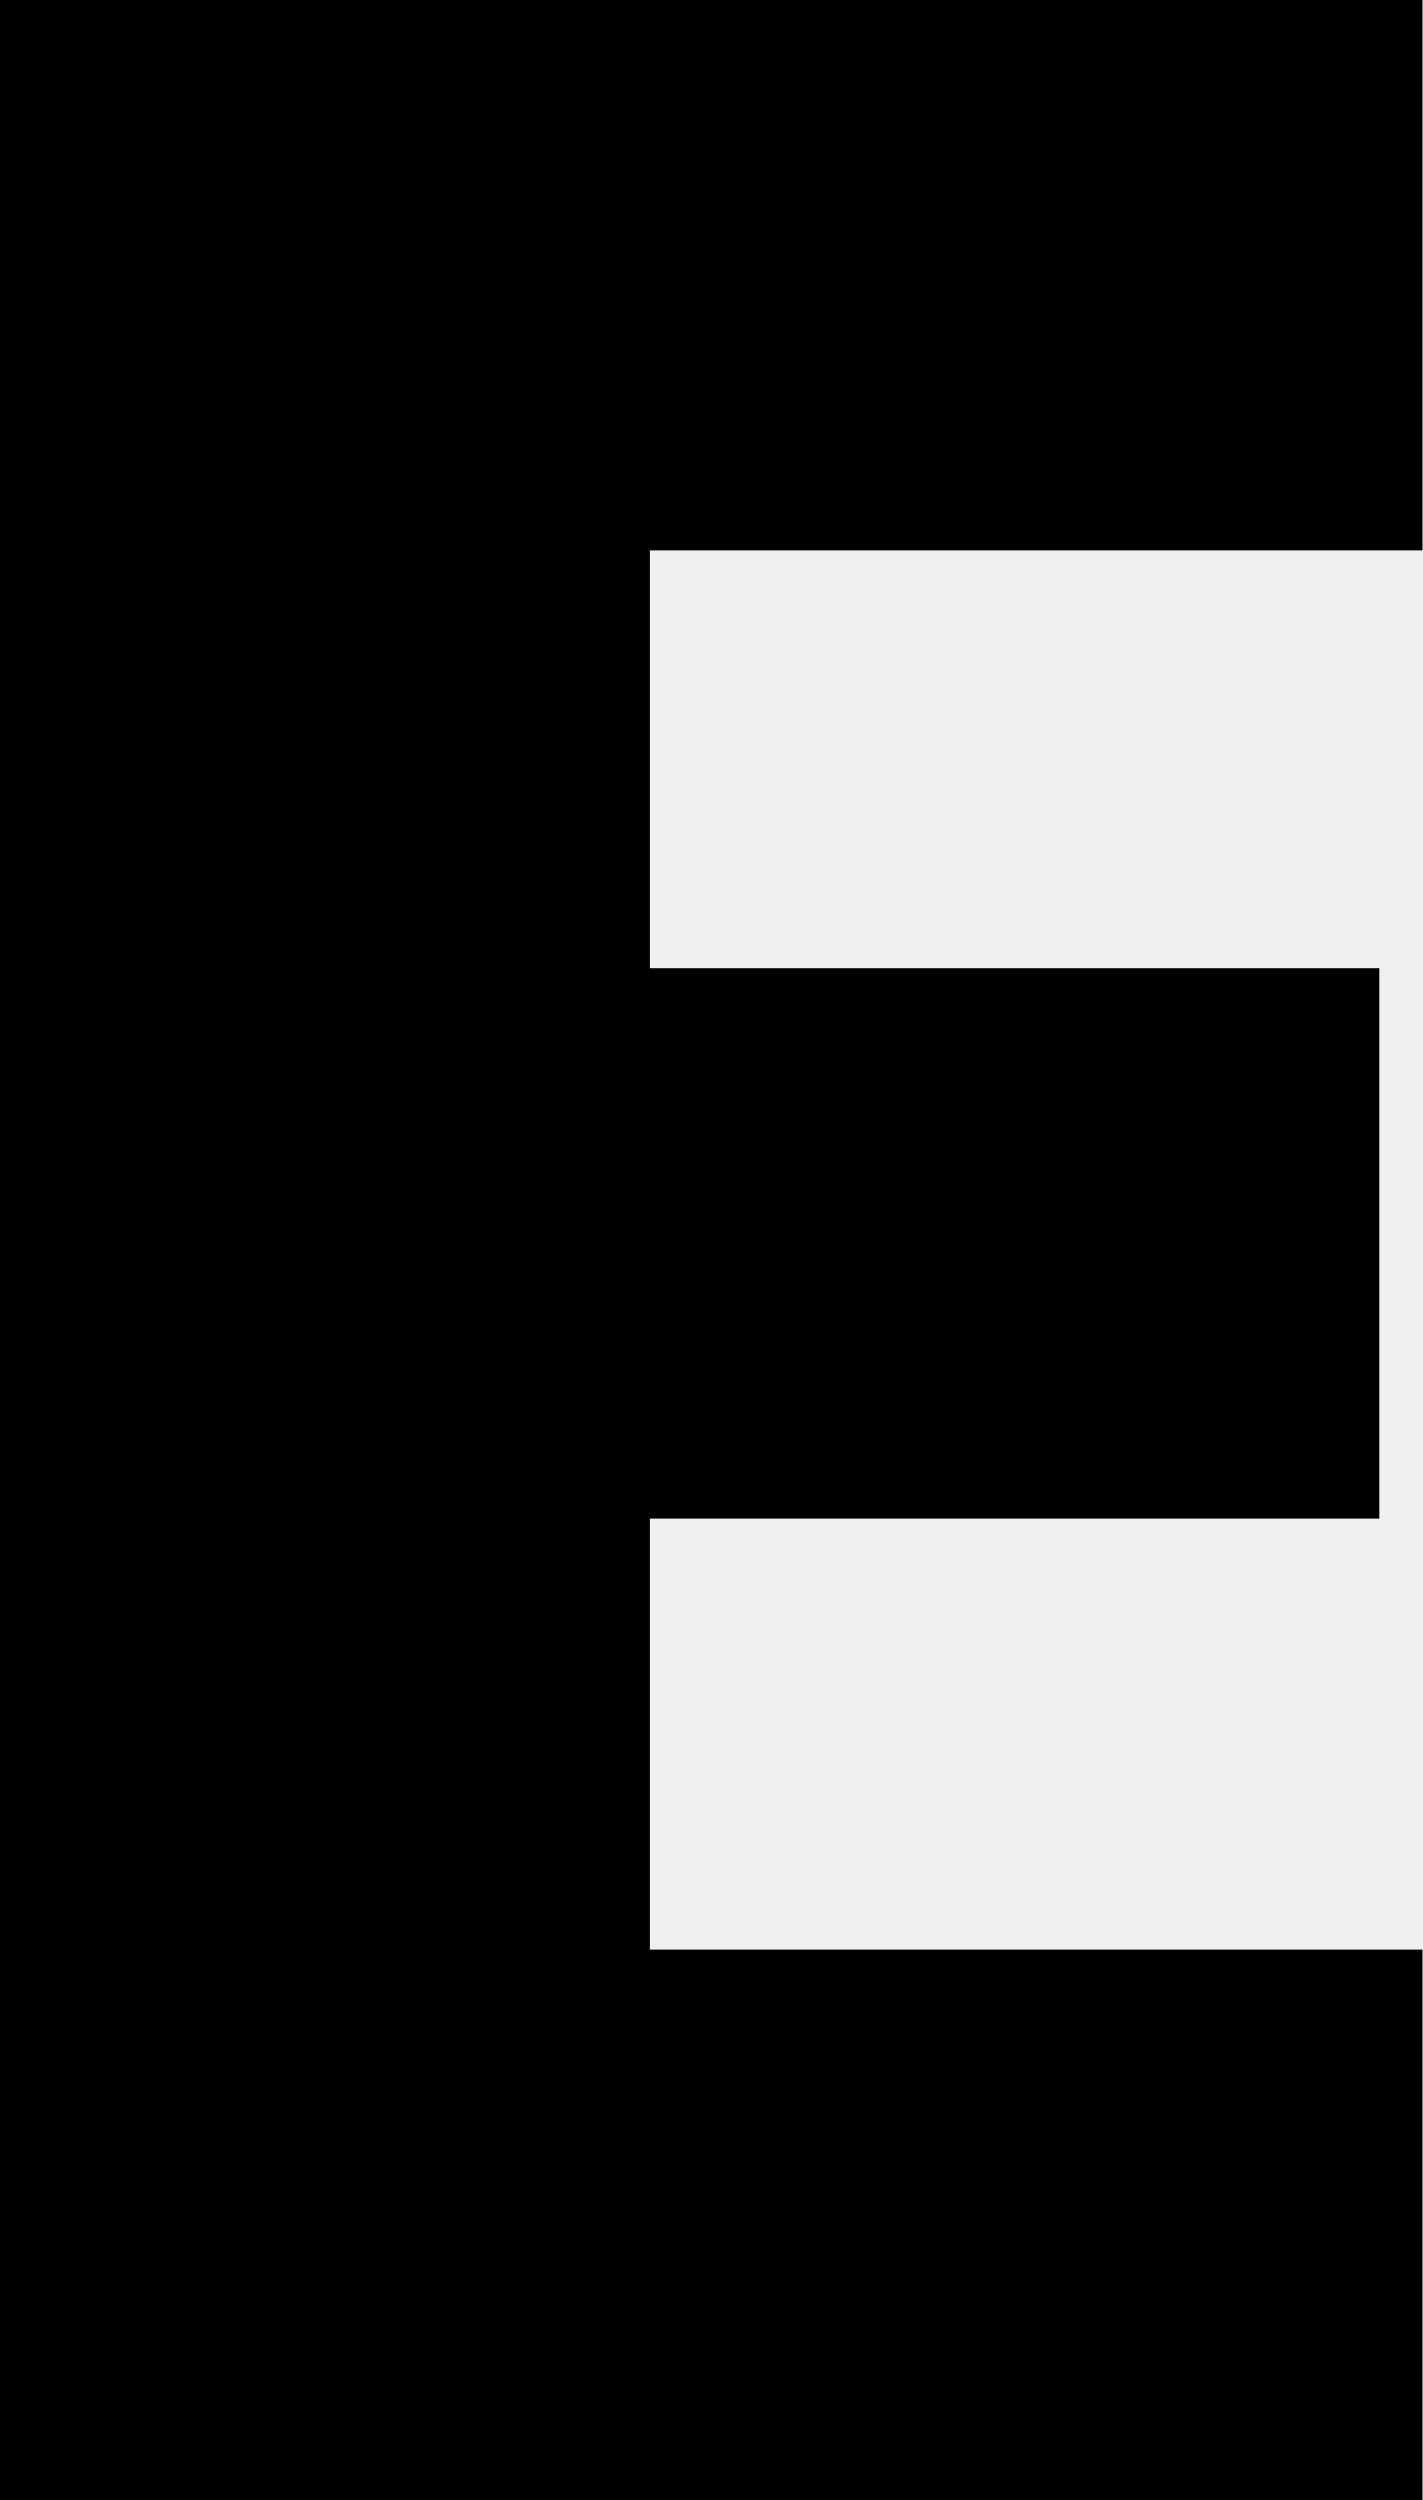
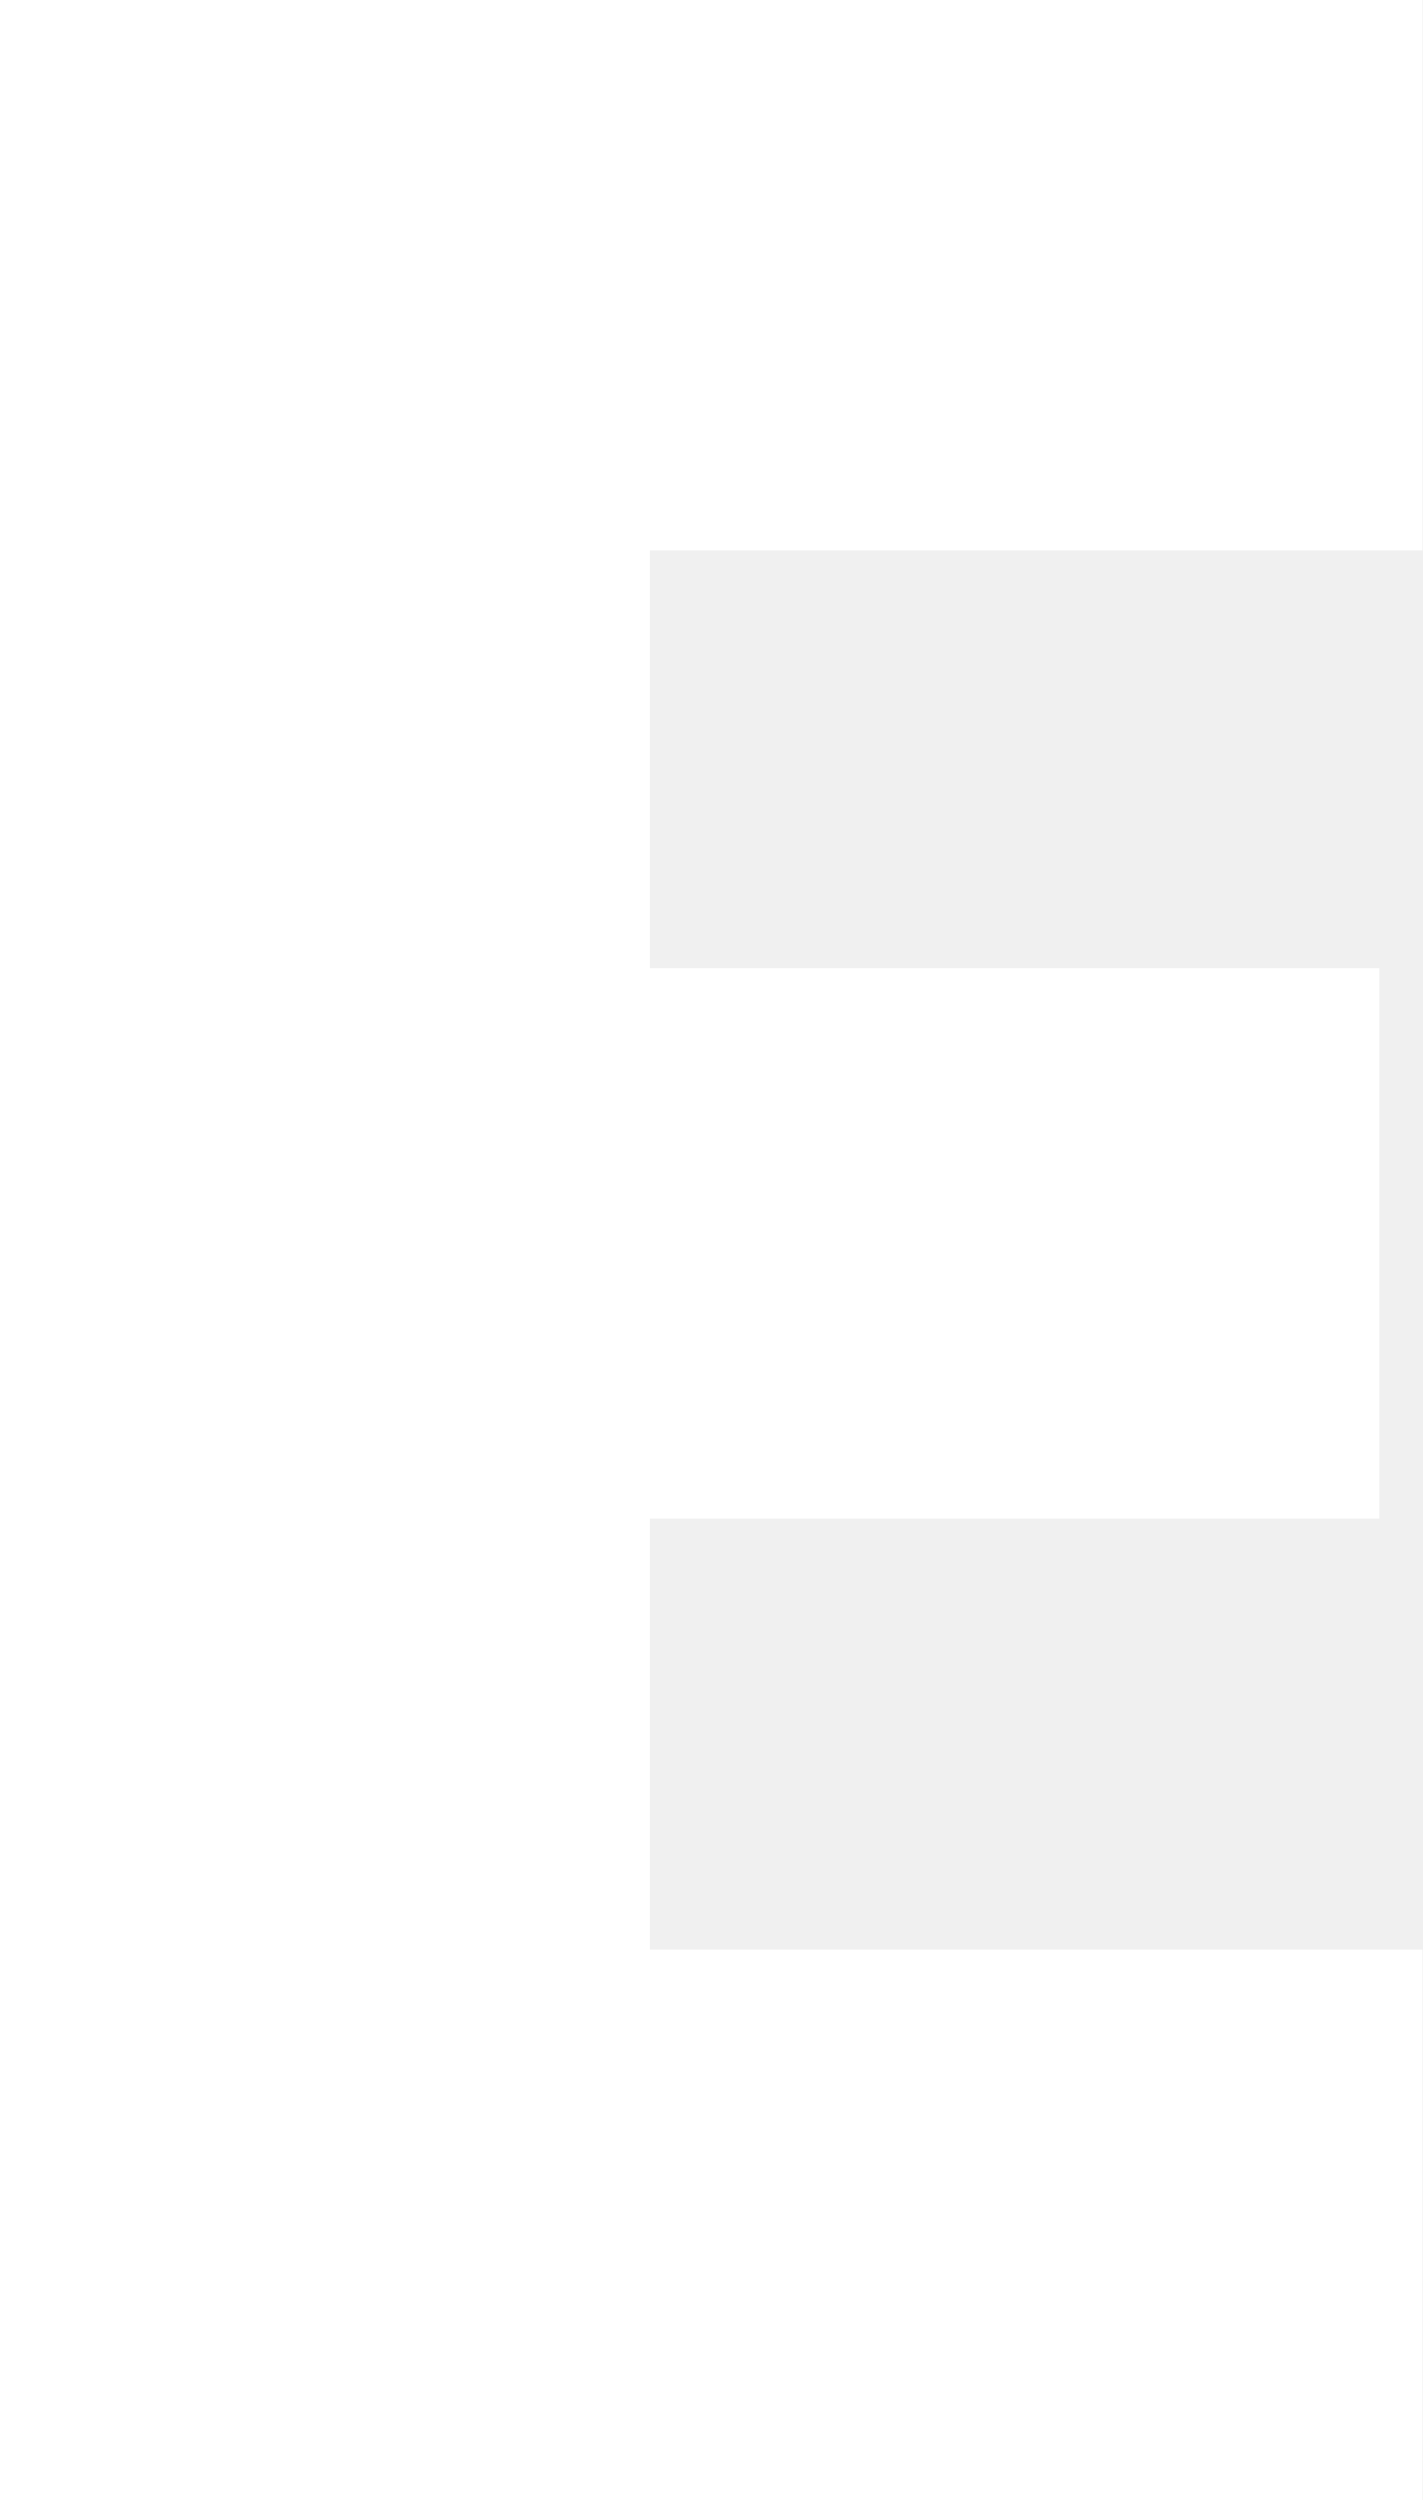
<svg xmlns="http://www.w3.org/2000/svg" viewBox="0 0 63.63 111.83">
  <g id="Layer_2" data-name="Layer 2">
    <g id="Layer_1-2" data-name="Layer 1">
      <g id="Creative_Developer" data-name="Creative Developer">
        <g id="Devloper">
-           <path d="M63.63,24.62H29.07V43.31H61.7V67.93H29.07V87.21H63.63v24.62H0V0H63.63Z" />
+           <path fill="#fff" d="M63.63,24.62H29.07V43.31H61.7V67.93H29.07V87.21H63.63v24.62H0V0H63.63Z" />
        </g>
      </g>
    </g>
  </g>
</svg>
